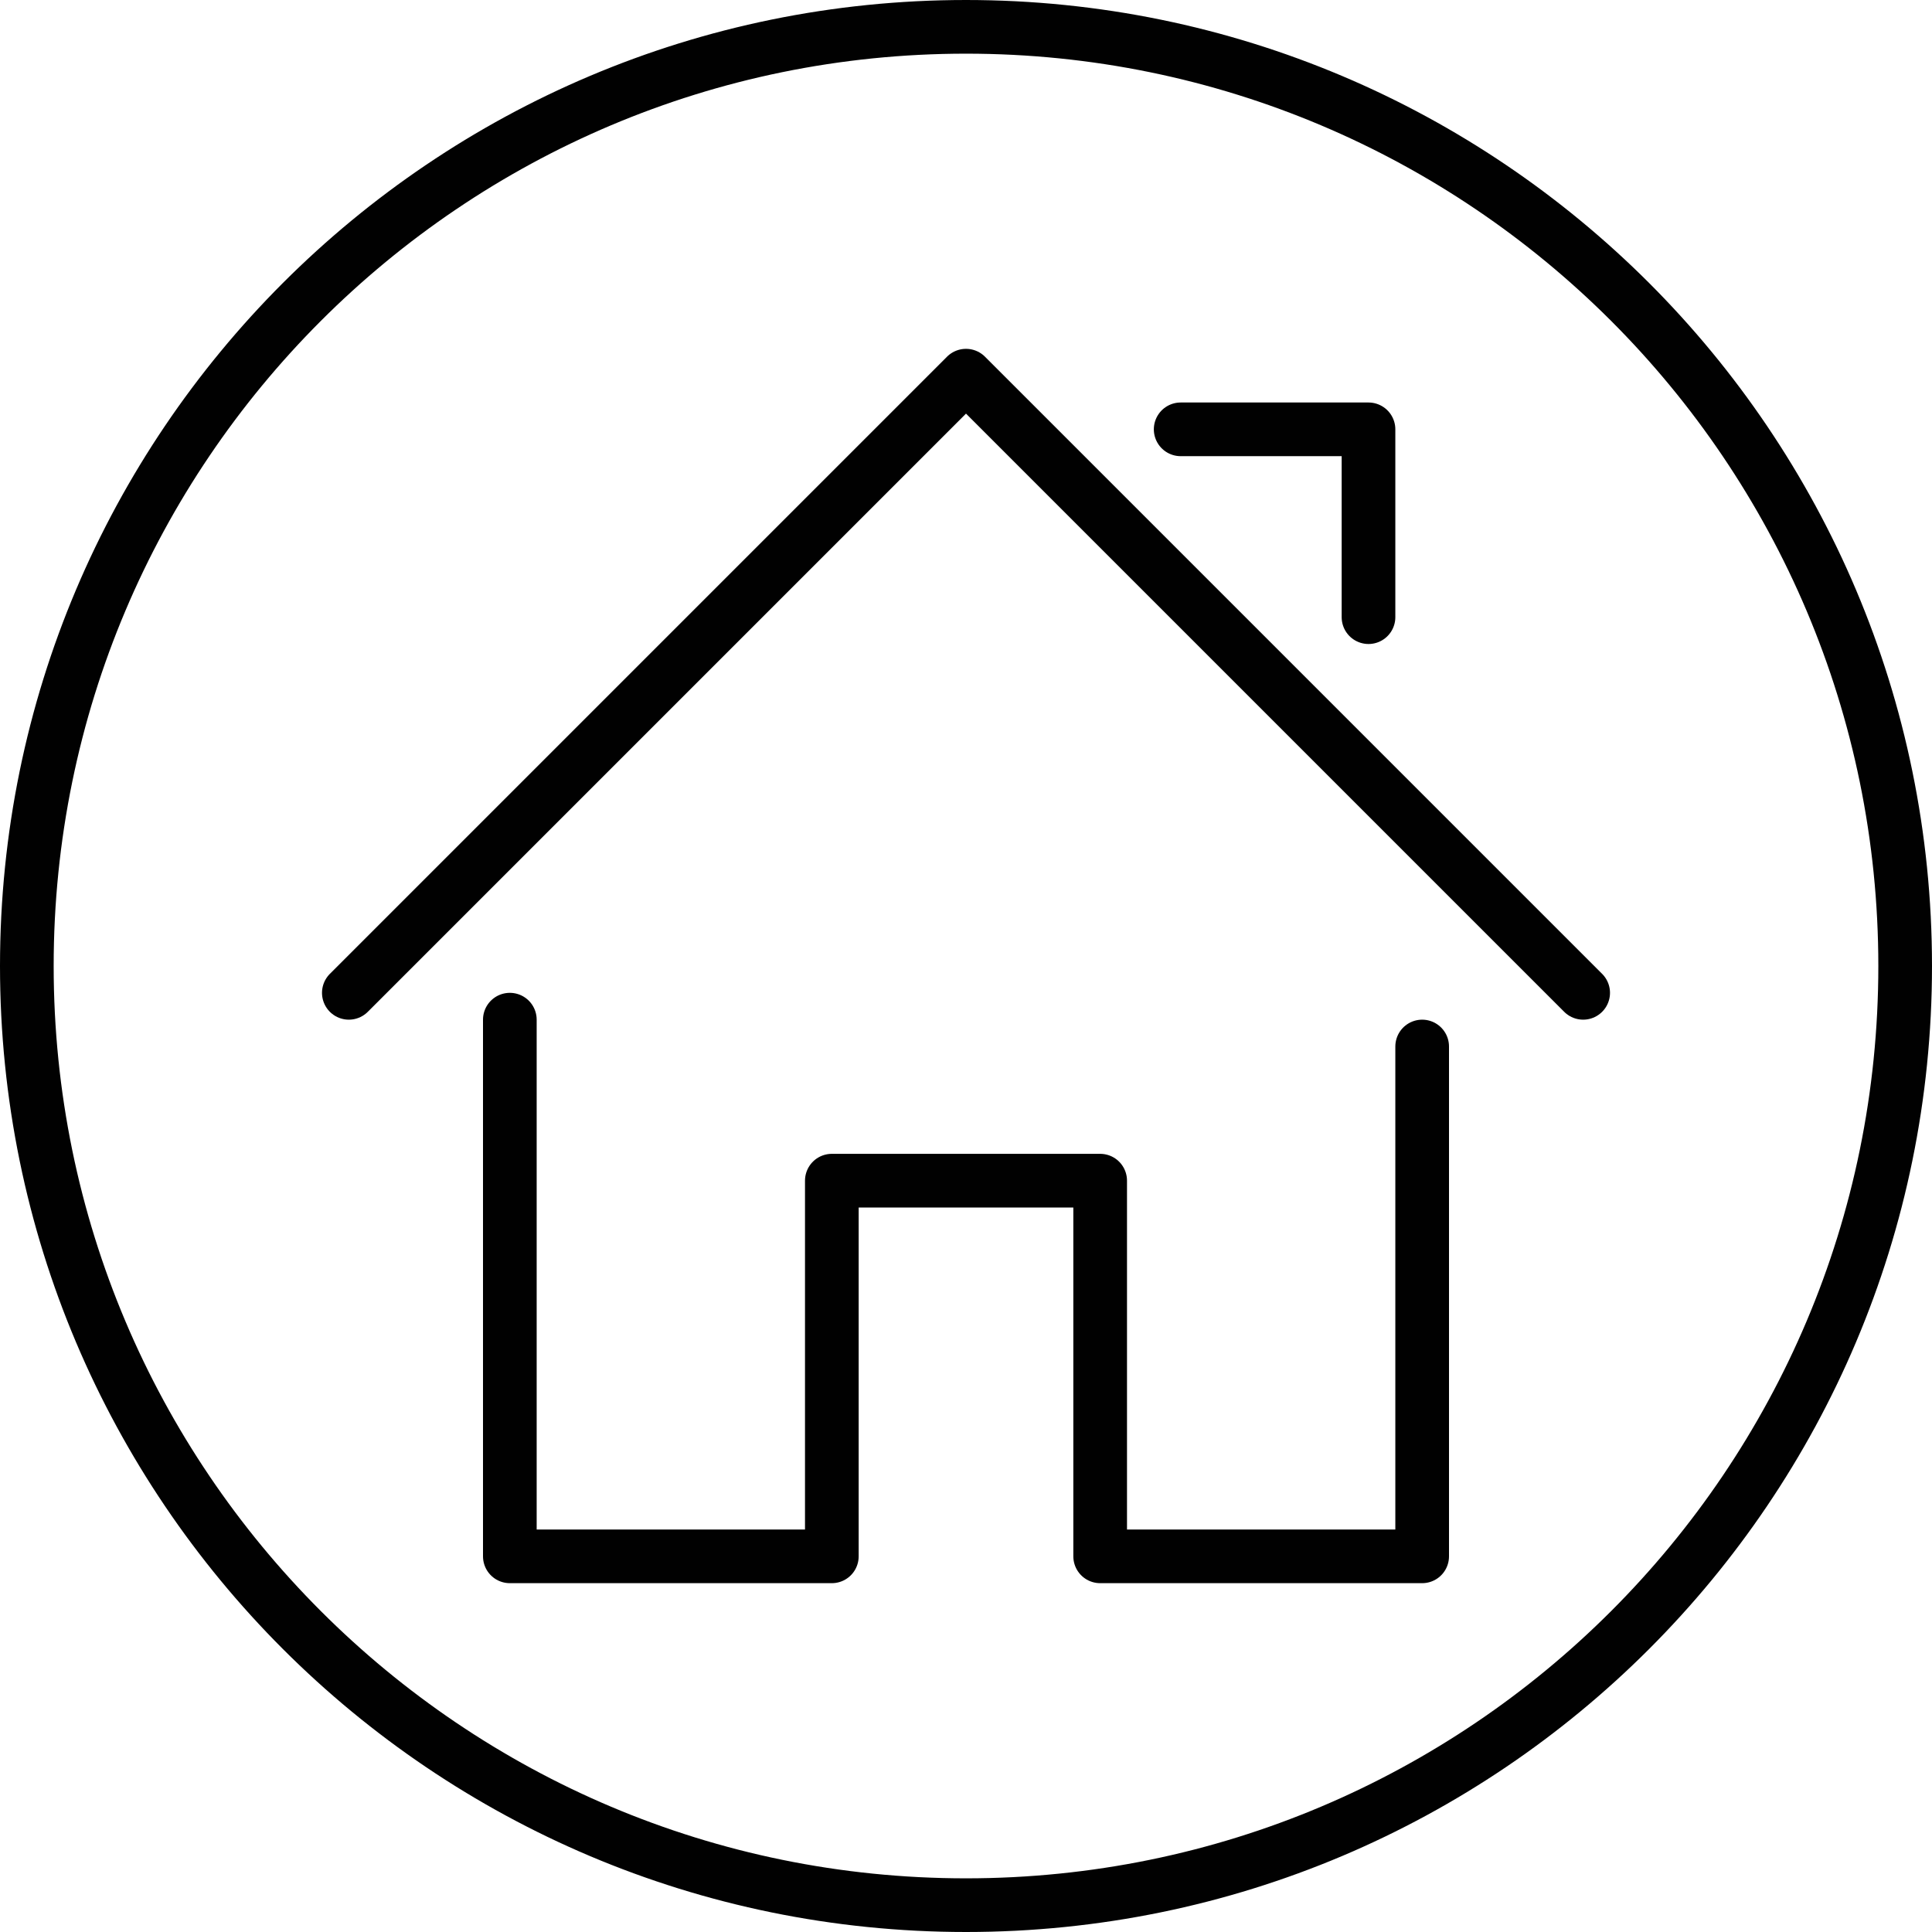
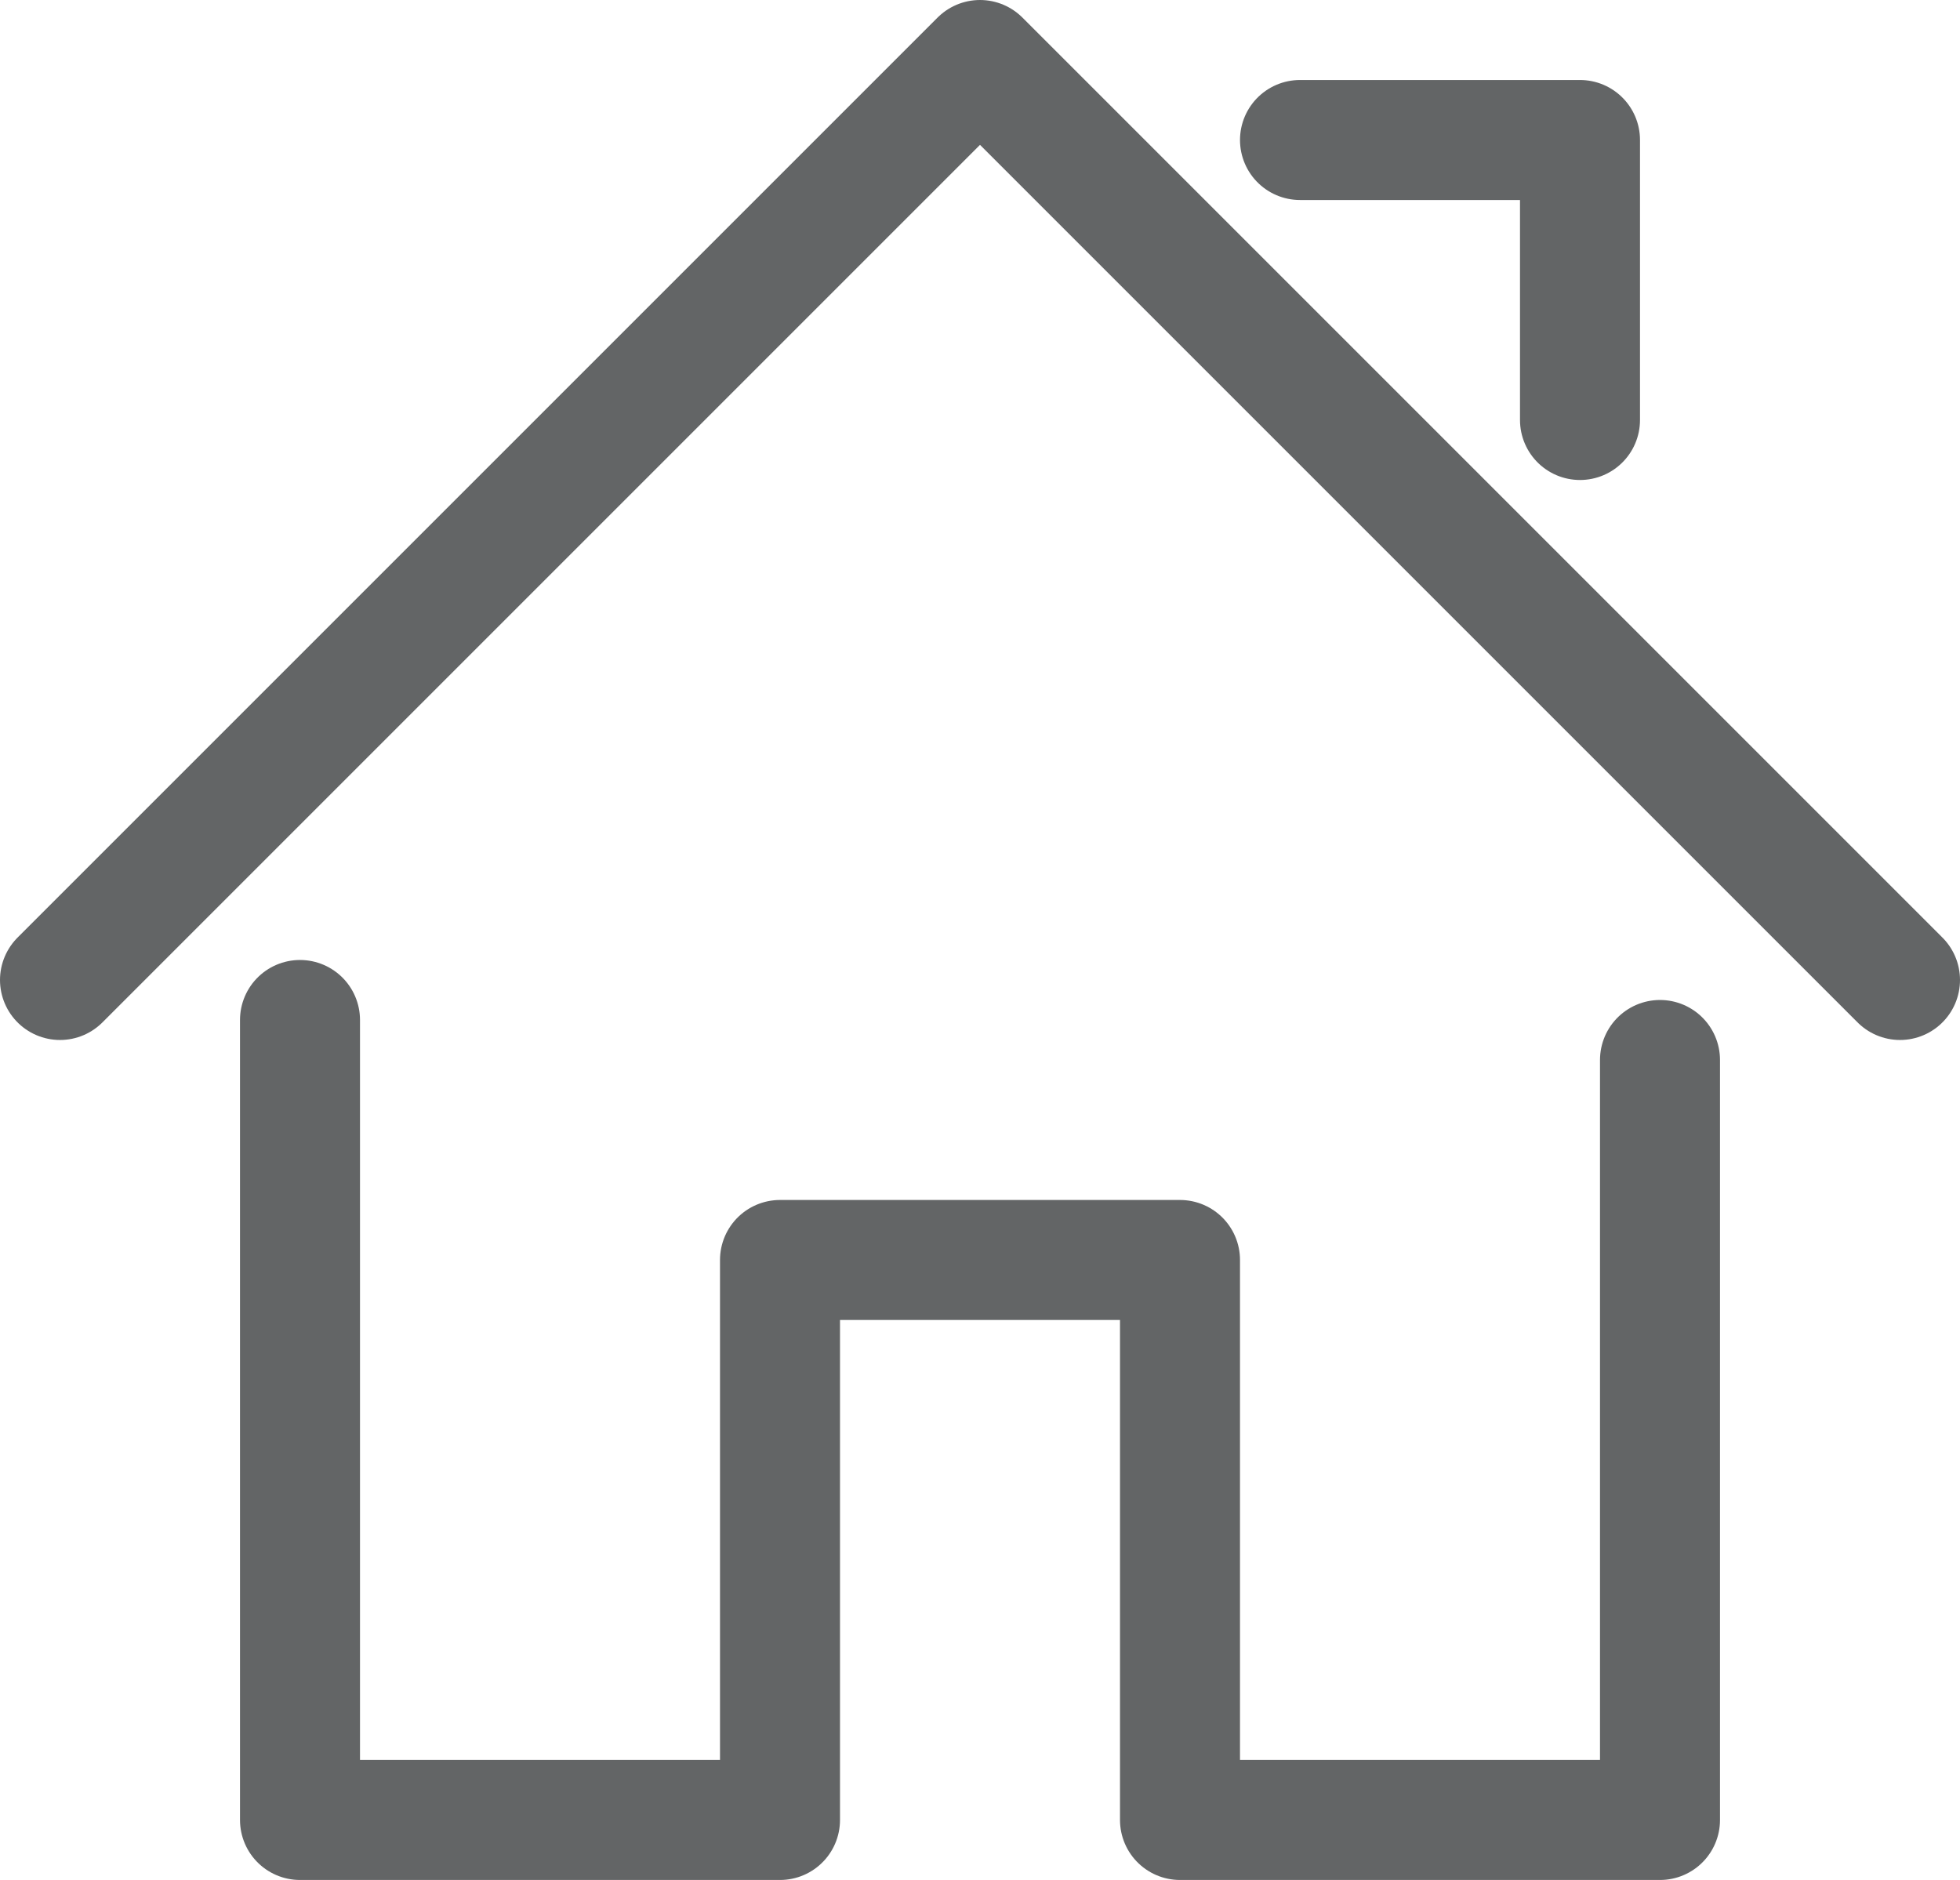
- <svg xmlns="http://www.w3.org/2000/svg" viewBox="0 0 36 36">
+ <svg xmlns="http://www.w3.org/2000/svg" viewBox="0 0 24.5 23.5">
  <defs>
-     <style>.cls-1,.cls-2{fill:none;stroke:#010101;}.cls-1{stroke-linecap:round;stroke-linejoin:round;}.cls-2{stroke-miterlimit:10;}</style>
+     <style>.cls-1{fill:none;stroke:#636566;stroke-linecap:round;stroke-linejoin:round;stroke-width:1.5px;}</style>
  </defs>
  <g id="Layer_2" data-name="Layer 2">
    <g id="Layer_1-2" data-name="Layer 1">
-       <polyline class="cls-1" points="9.5 19 9.5 29 15.5 29 15.5 22 20.5 22 20.5 29 26.5 29 26.5 19.5" />
-       <polyline class="cls-1" points="6.5 18.5 18 7 29.5 18.5" />
-       <polyline class="cls-1" points="22 8 25.5 8 25.5 11.5" />
-       <circle class="cls-2" cx="18" cy="18" r="17.5" />
+       <polyline class="cls-1" points="3.75 12.75 3.75 22.75 9.75 22.75 9.75 15.75 14.75 15.75 14.75 22.75 20.75 22.75 20.75 13.25" />
+       <polyline class="cls-1" points="0.75 12.25 12.25 0.75 23.75 12.25" />
+       <polyline class="cls-1" points="16.25 1.75 19.75 1.75 19.75 5.25" />
    </g>
  </g>
</svg>
